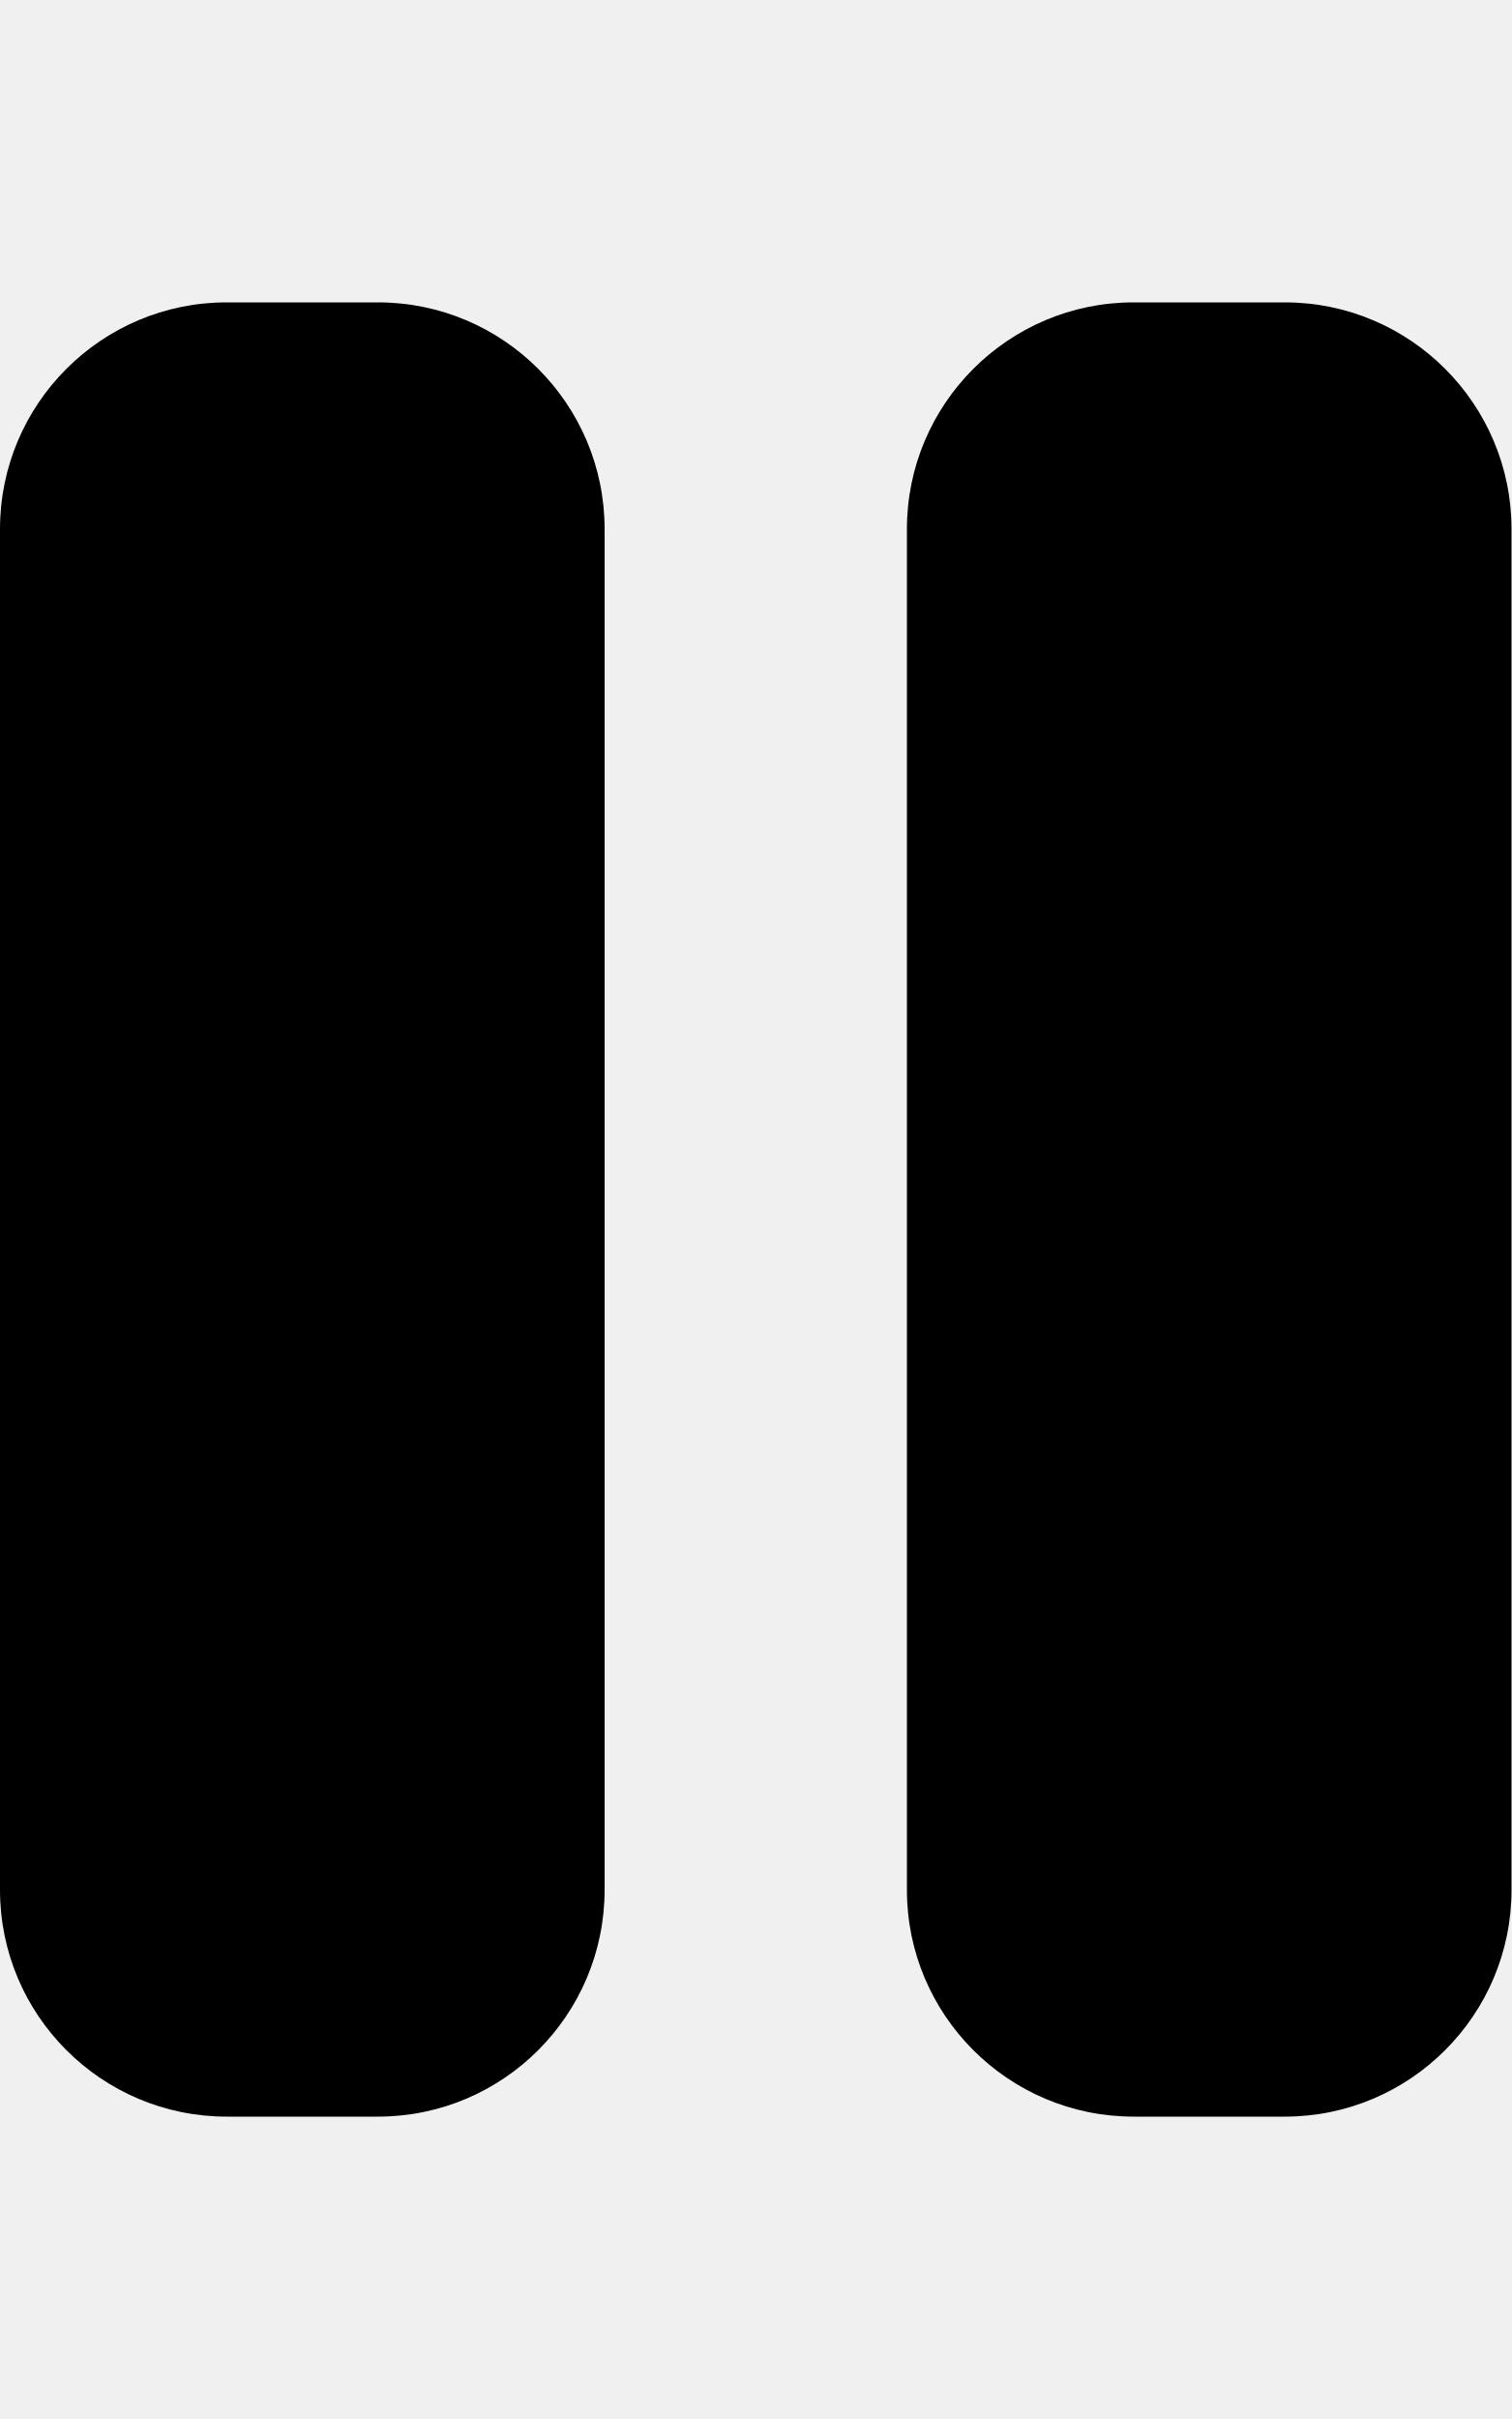
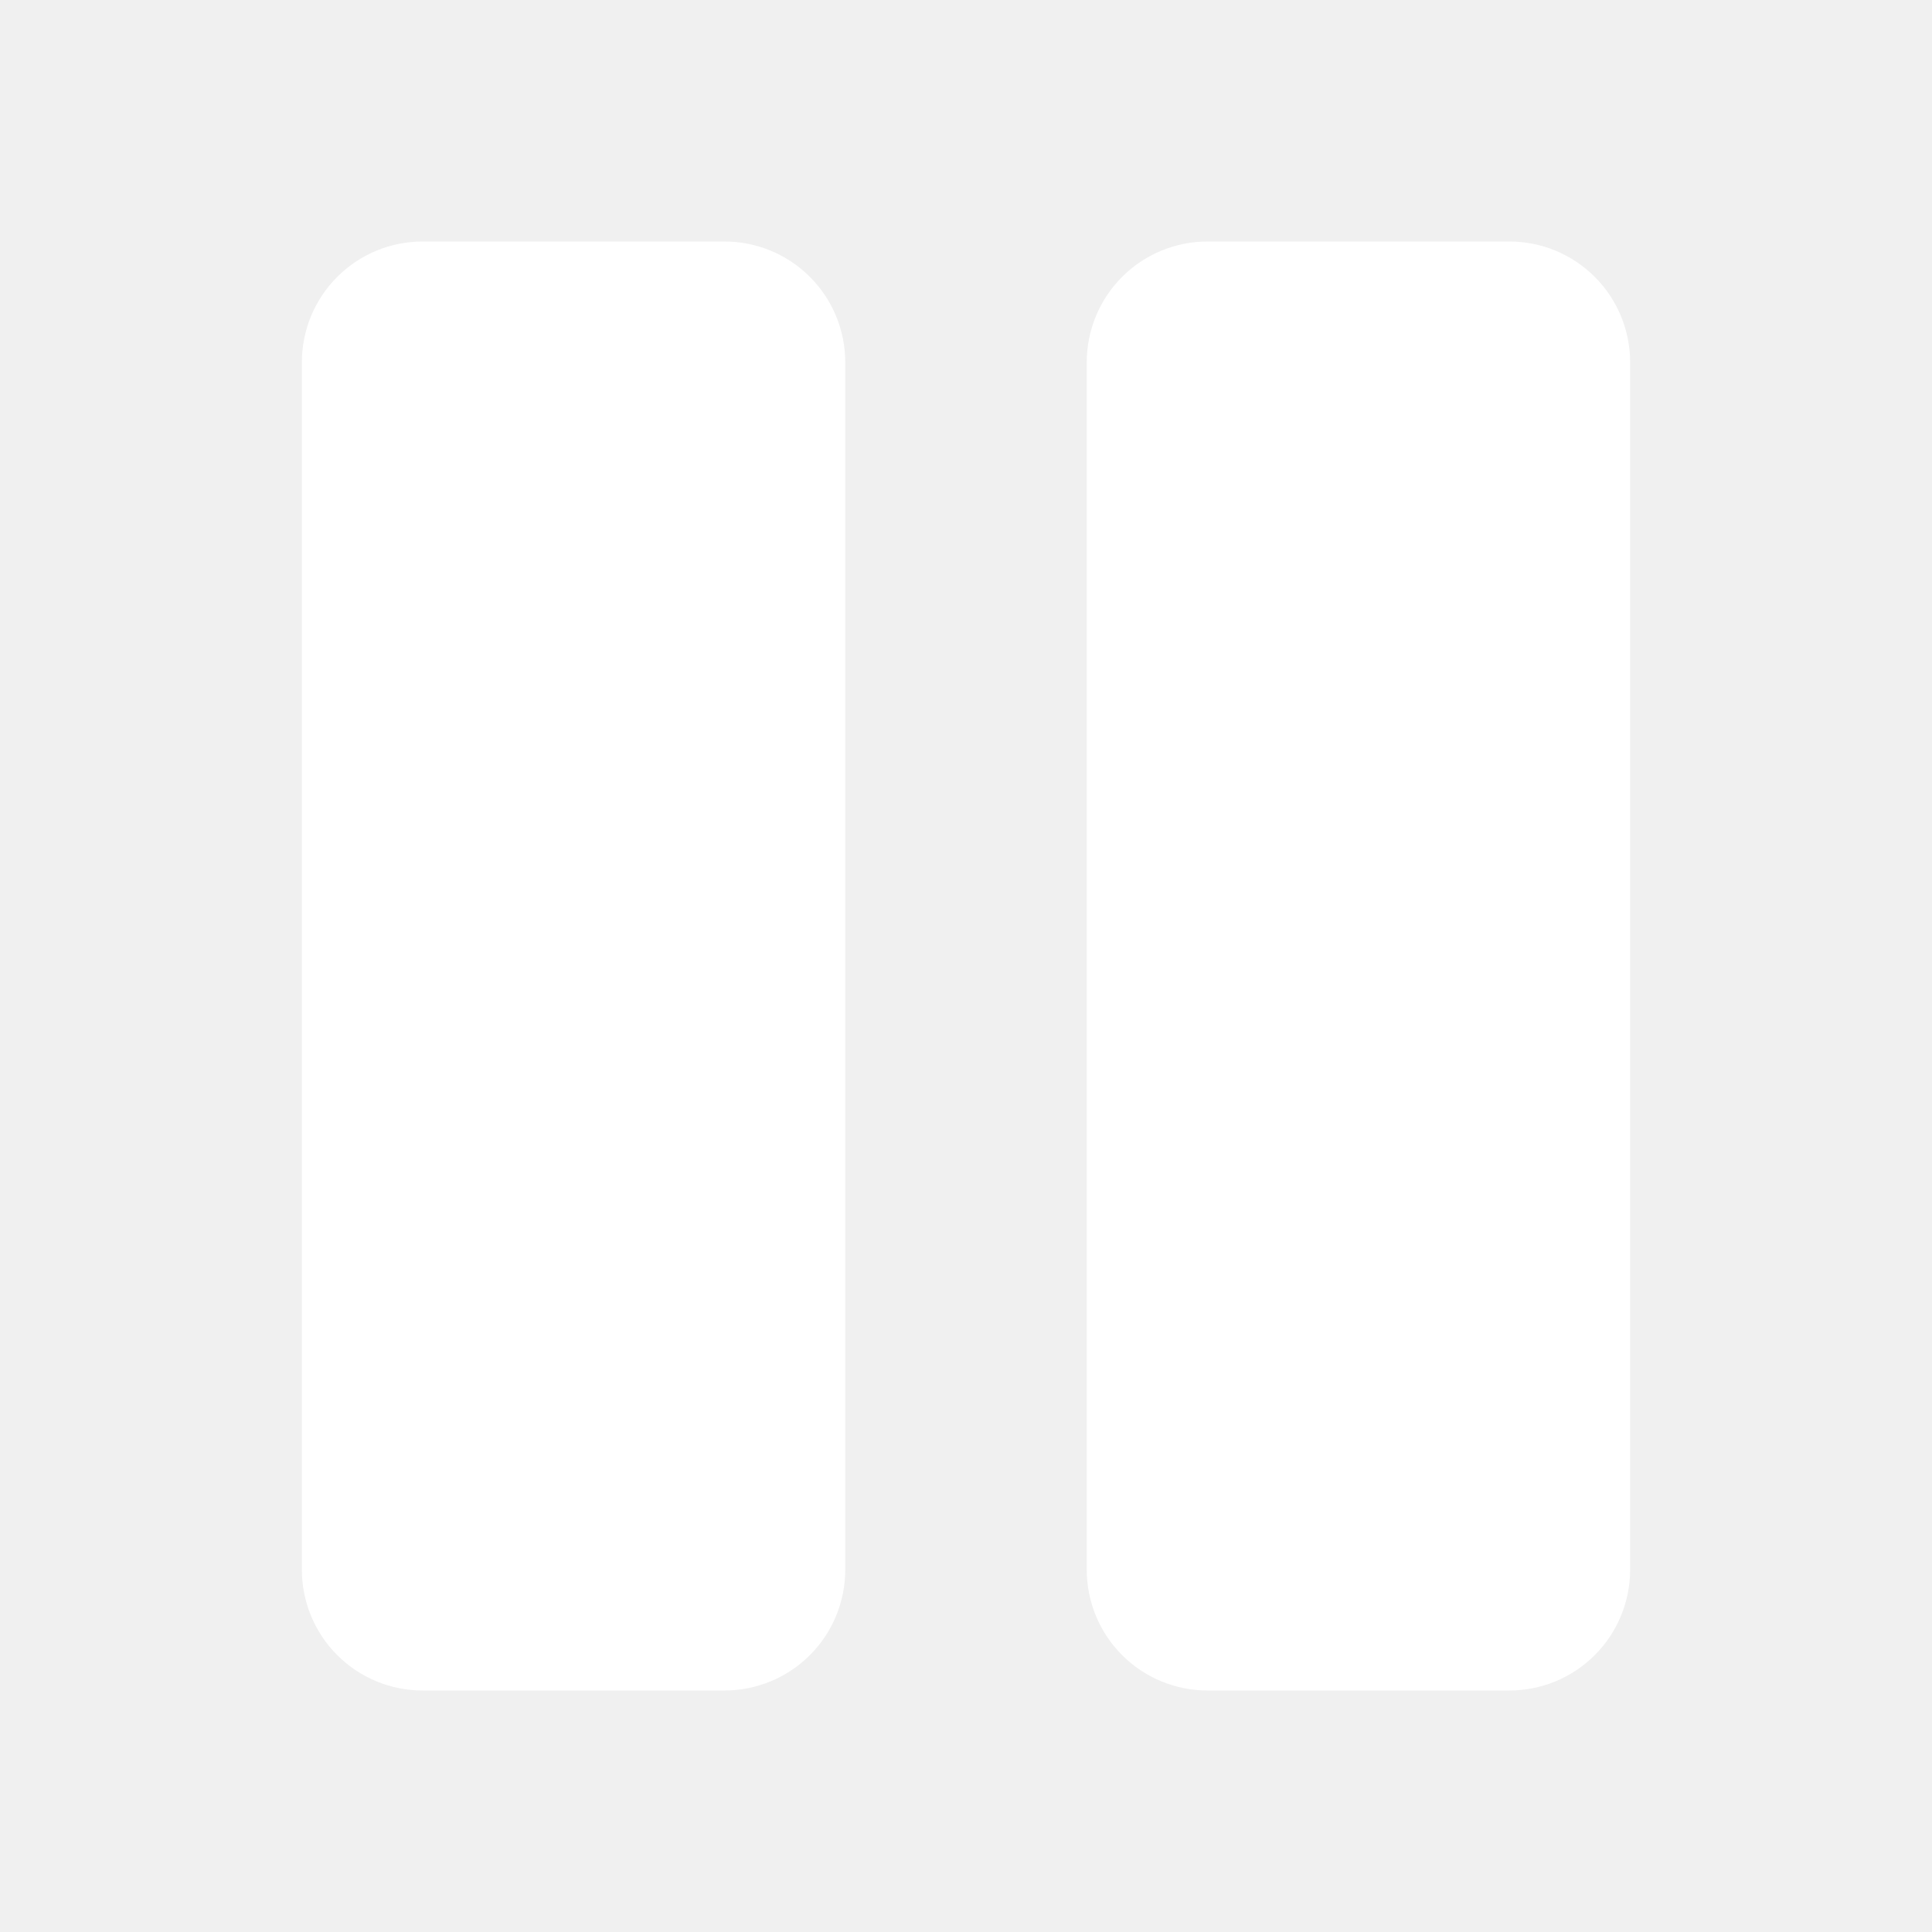
- <svg xmlns="http://www.w3.org/2000/svg" viewBox="0 0 320 512">
-   <path d="M48 64C21.5 64 0 85.5 0 112L0 400c0 26.5 21.5 48 48 48l32 0c26.5 0 48-21.5 48-48l0-288c0-26.5-21.5-48-48-48L48 64zm192 0c-26.5 0-48 21.5-48 48l0 288c0 26.5 21.5 48 48 48l32 0c26.5 0 48-21.5 48-48l0-288c0-26.5-21.5-48-48-48l-32 0z" />
+ <svg xmlns="http://www.w3.org/2000/svg" width="36" height="36" viewBox="0 0 36 36" fill="none">
+   <path d="M30.375 6.75V29.25C30.375 29.847 30.138 30.419 29.716 30.841C29.294 31.263 28.722 31.5 28.125 31.5H22.5C21.903 31.5 21.331 31.263 20.909 30.841C20.487 30.419 20.25 29.847 20.25 29.25V6.75C20.25 6.153 20.487 5.581 20.909 5.159C21.331 4.737 21.903 4.5 22.5 4.5H28.125C28.722 4.5 29.294 4.737 29.716 5.159C30.138 5.581 30.375 6.153 30.375 6.75ZM13.5 4.5H7.875C7.278 4.5 6.706 4.737 6.284 5.159C5.862 5.581 5.625 6.153 5.625 6.75V29.25C5.625 29.847 5.862 30.419 6.284 30.841C6.706 31.263 7.278 31.5 7.875 31.5H13.5C14.097 31.5 14.669 31.263 15.091 30.841C15.513 30.419 15.75 29.847 15.75 29.25V6.75C15.75 6.153 15.513 5.581 15.091 5.159C14.669 4.737 14.097 4.5 13.5 4.5Z" fill="white" />
</svg>
